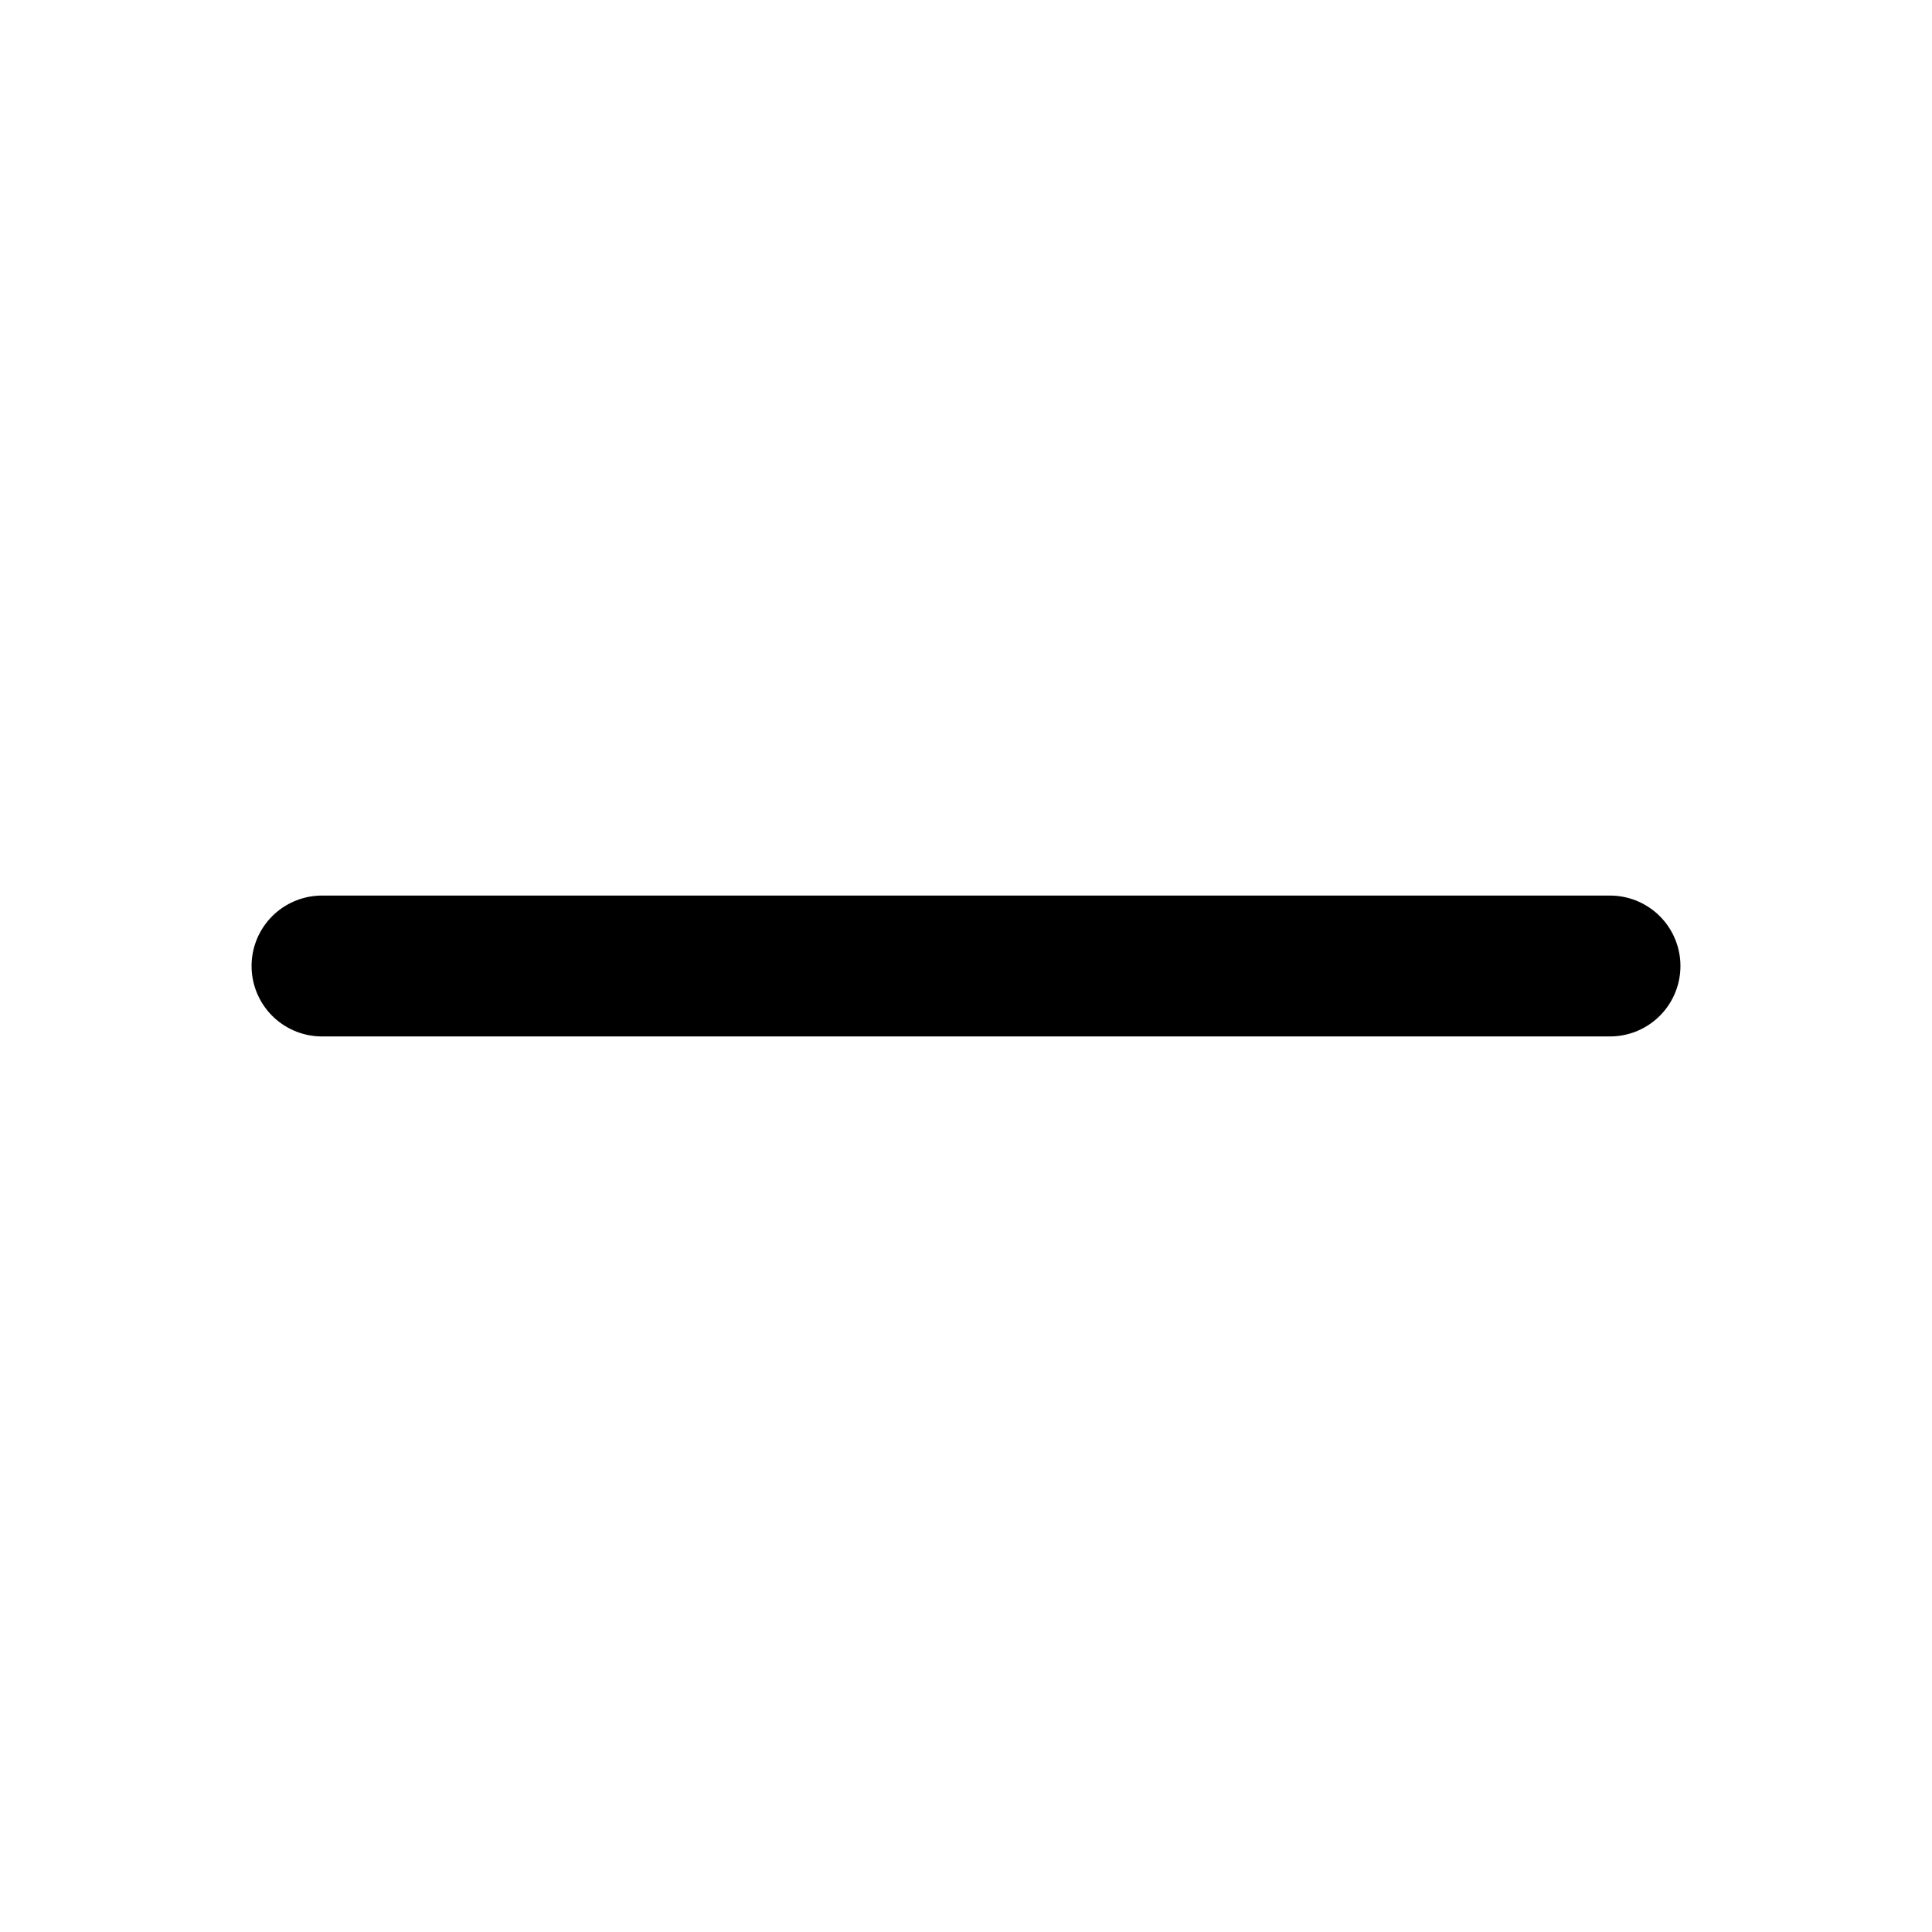
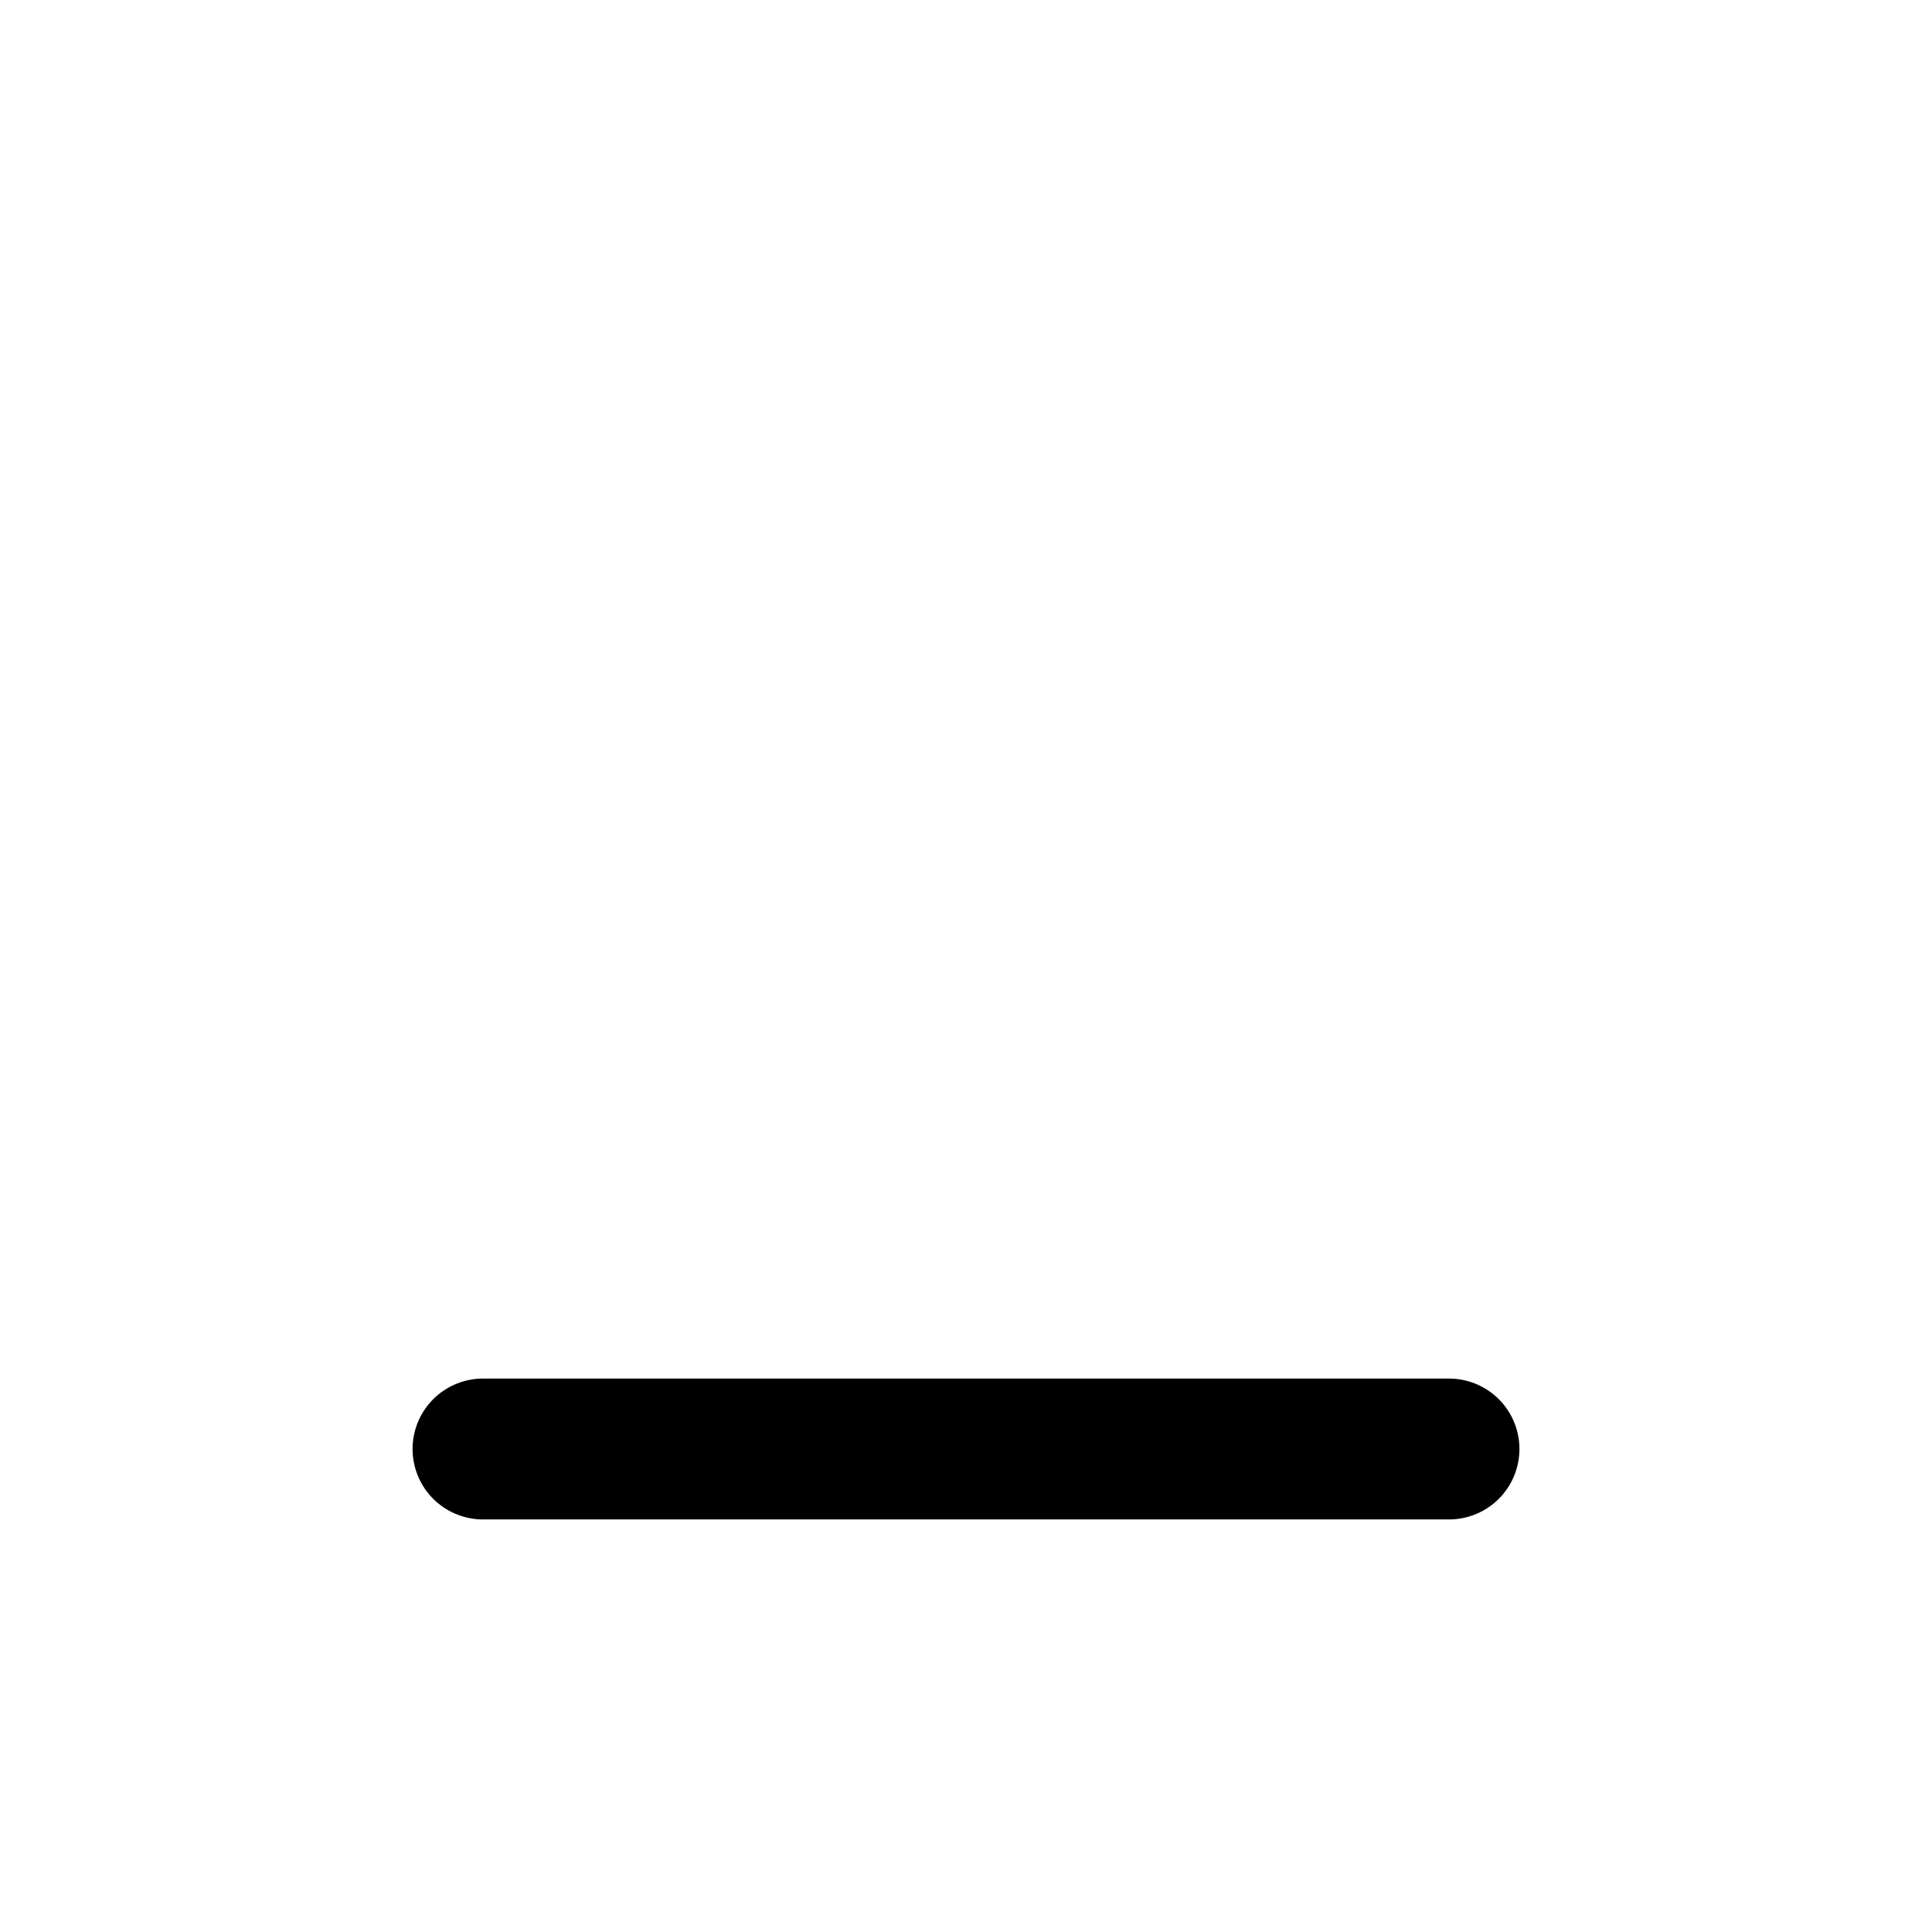
<svg xmlns="http://www.w3.org/2000/svg" viewBox="0 0 24 24" width="24" height="24" role="img" aria-label="Minimize">
  <g fill="none" stroke="currentColor" stroke-width="1.75" stroke-linecap="round" stroke-linejoin="round">
-     <path d="M4 12h16" />
+     <path d="M6 18h12" />
  </g>
</svg>
